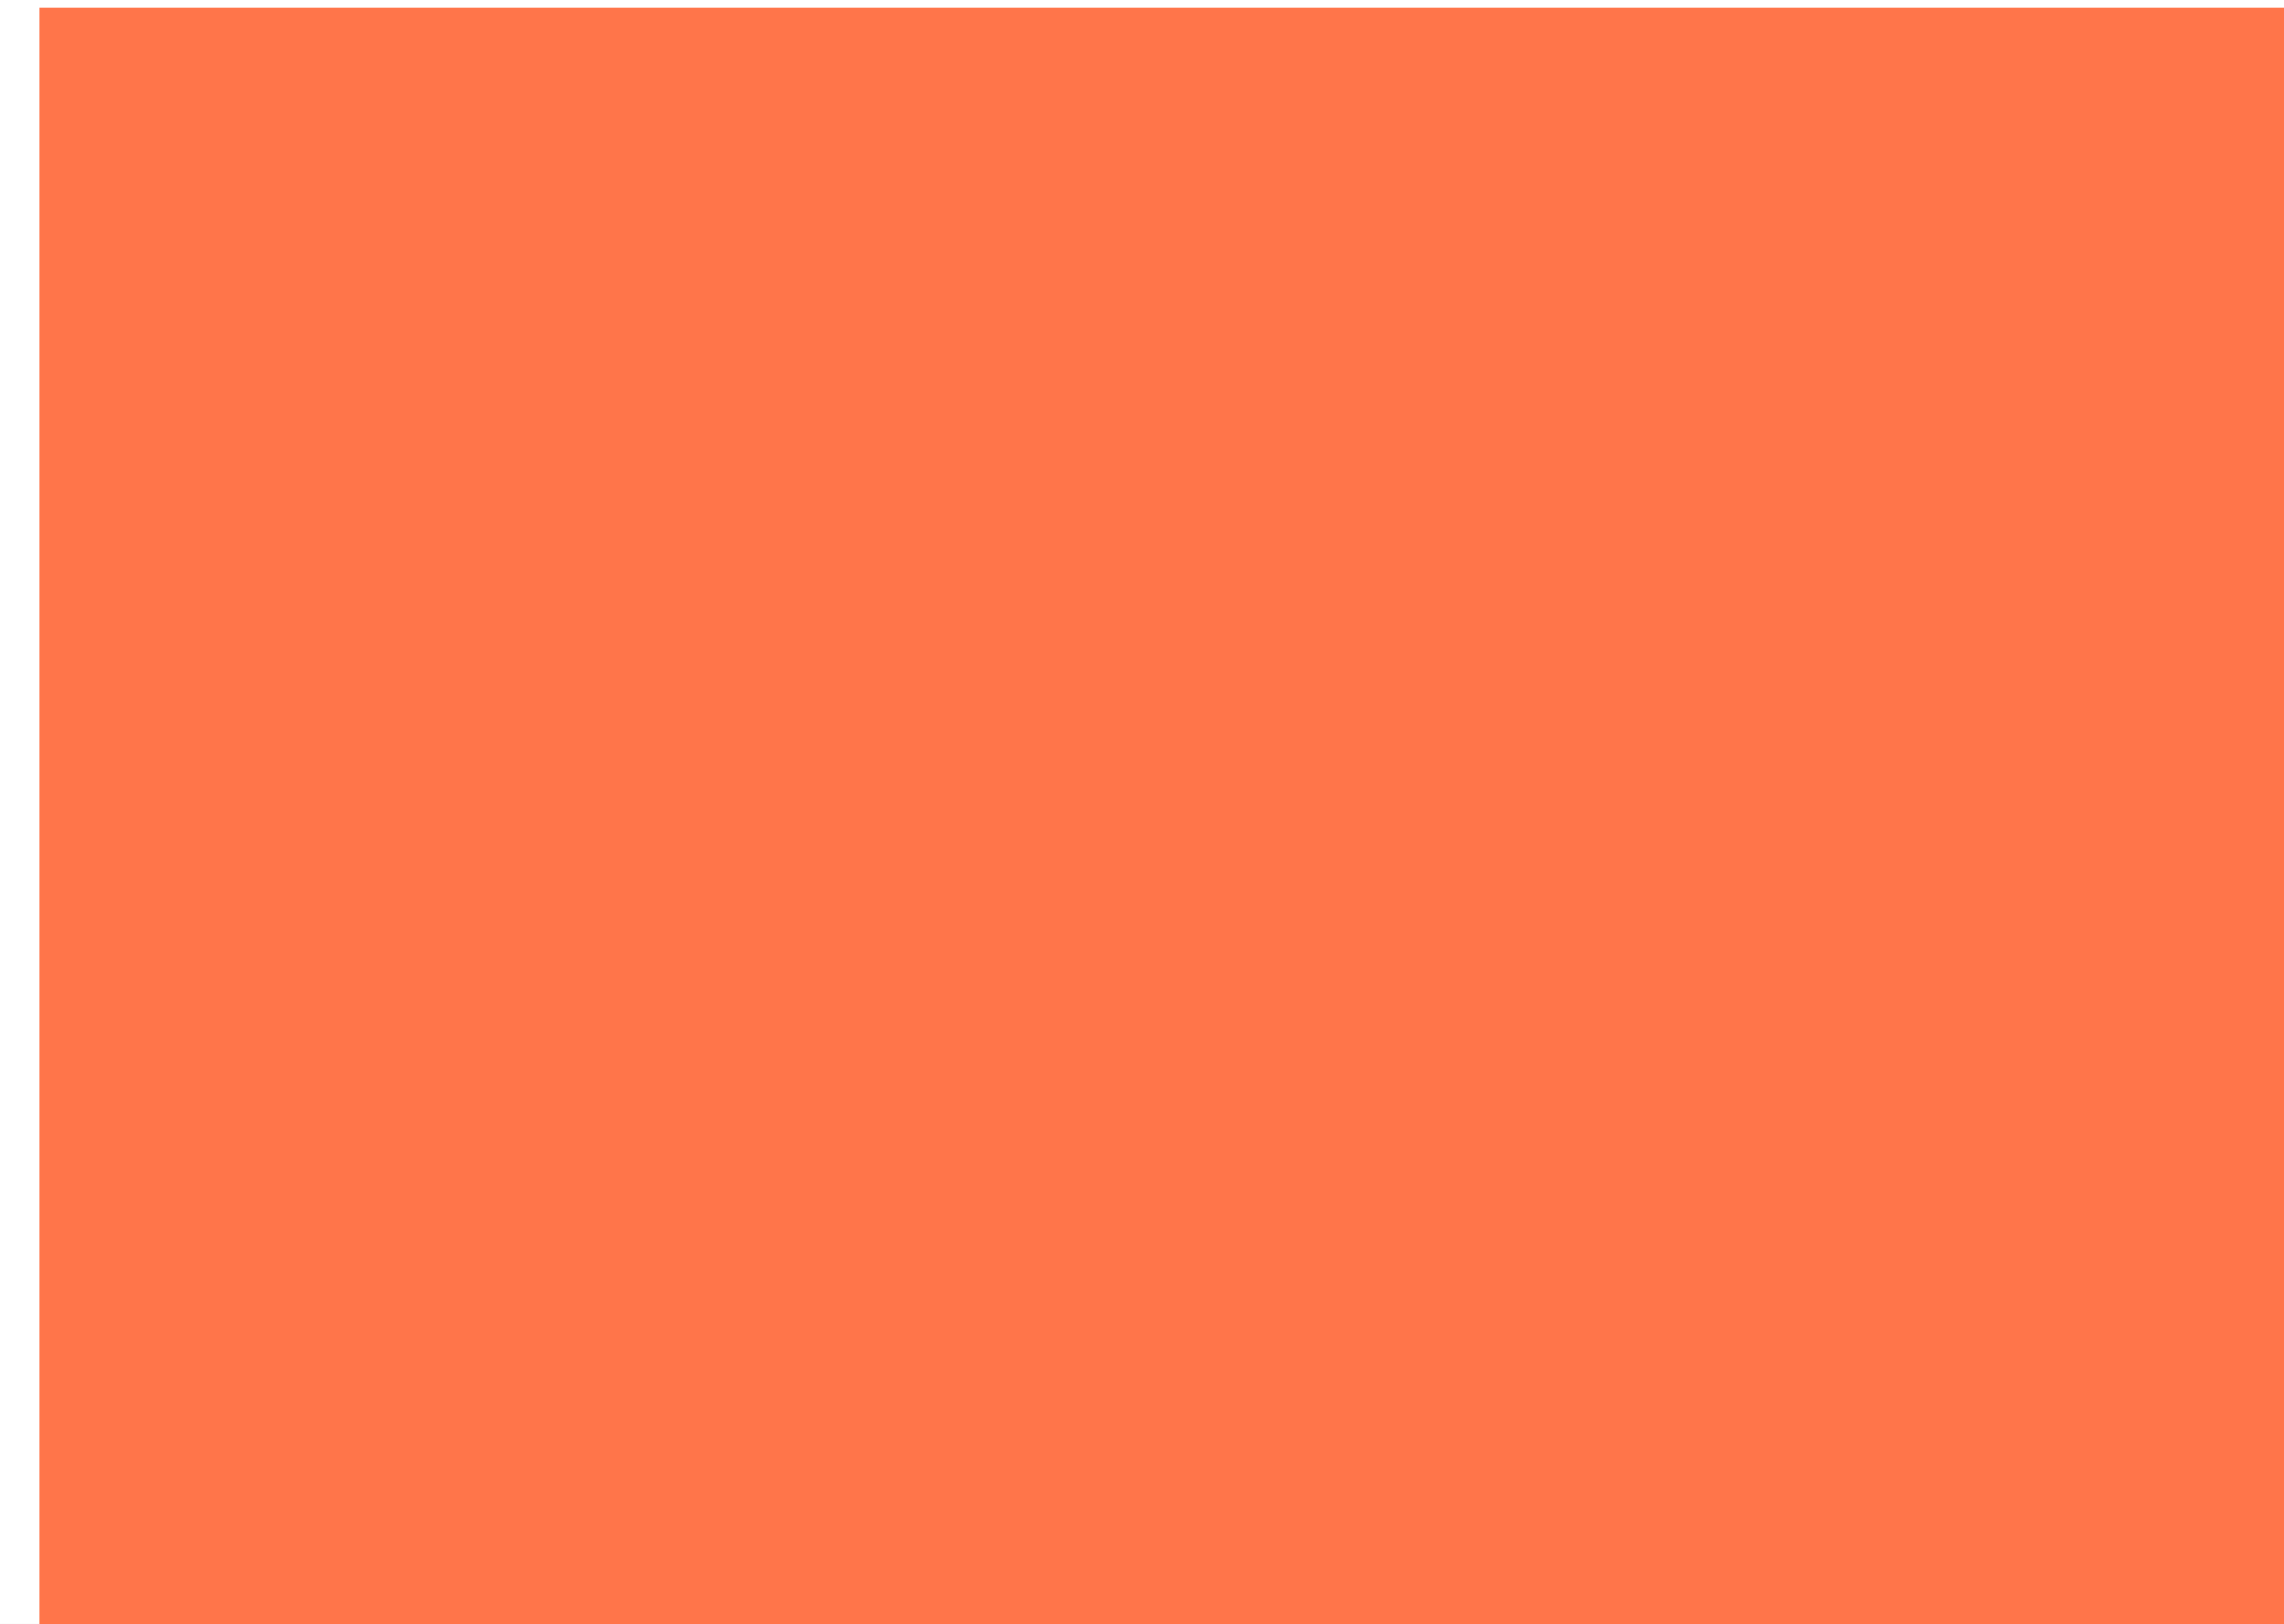
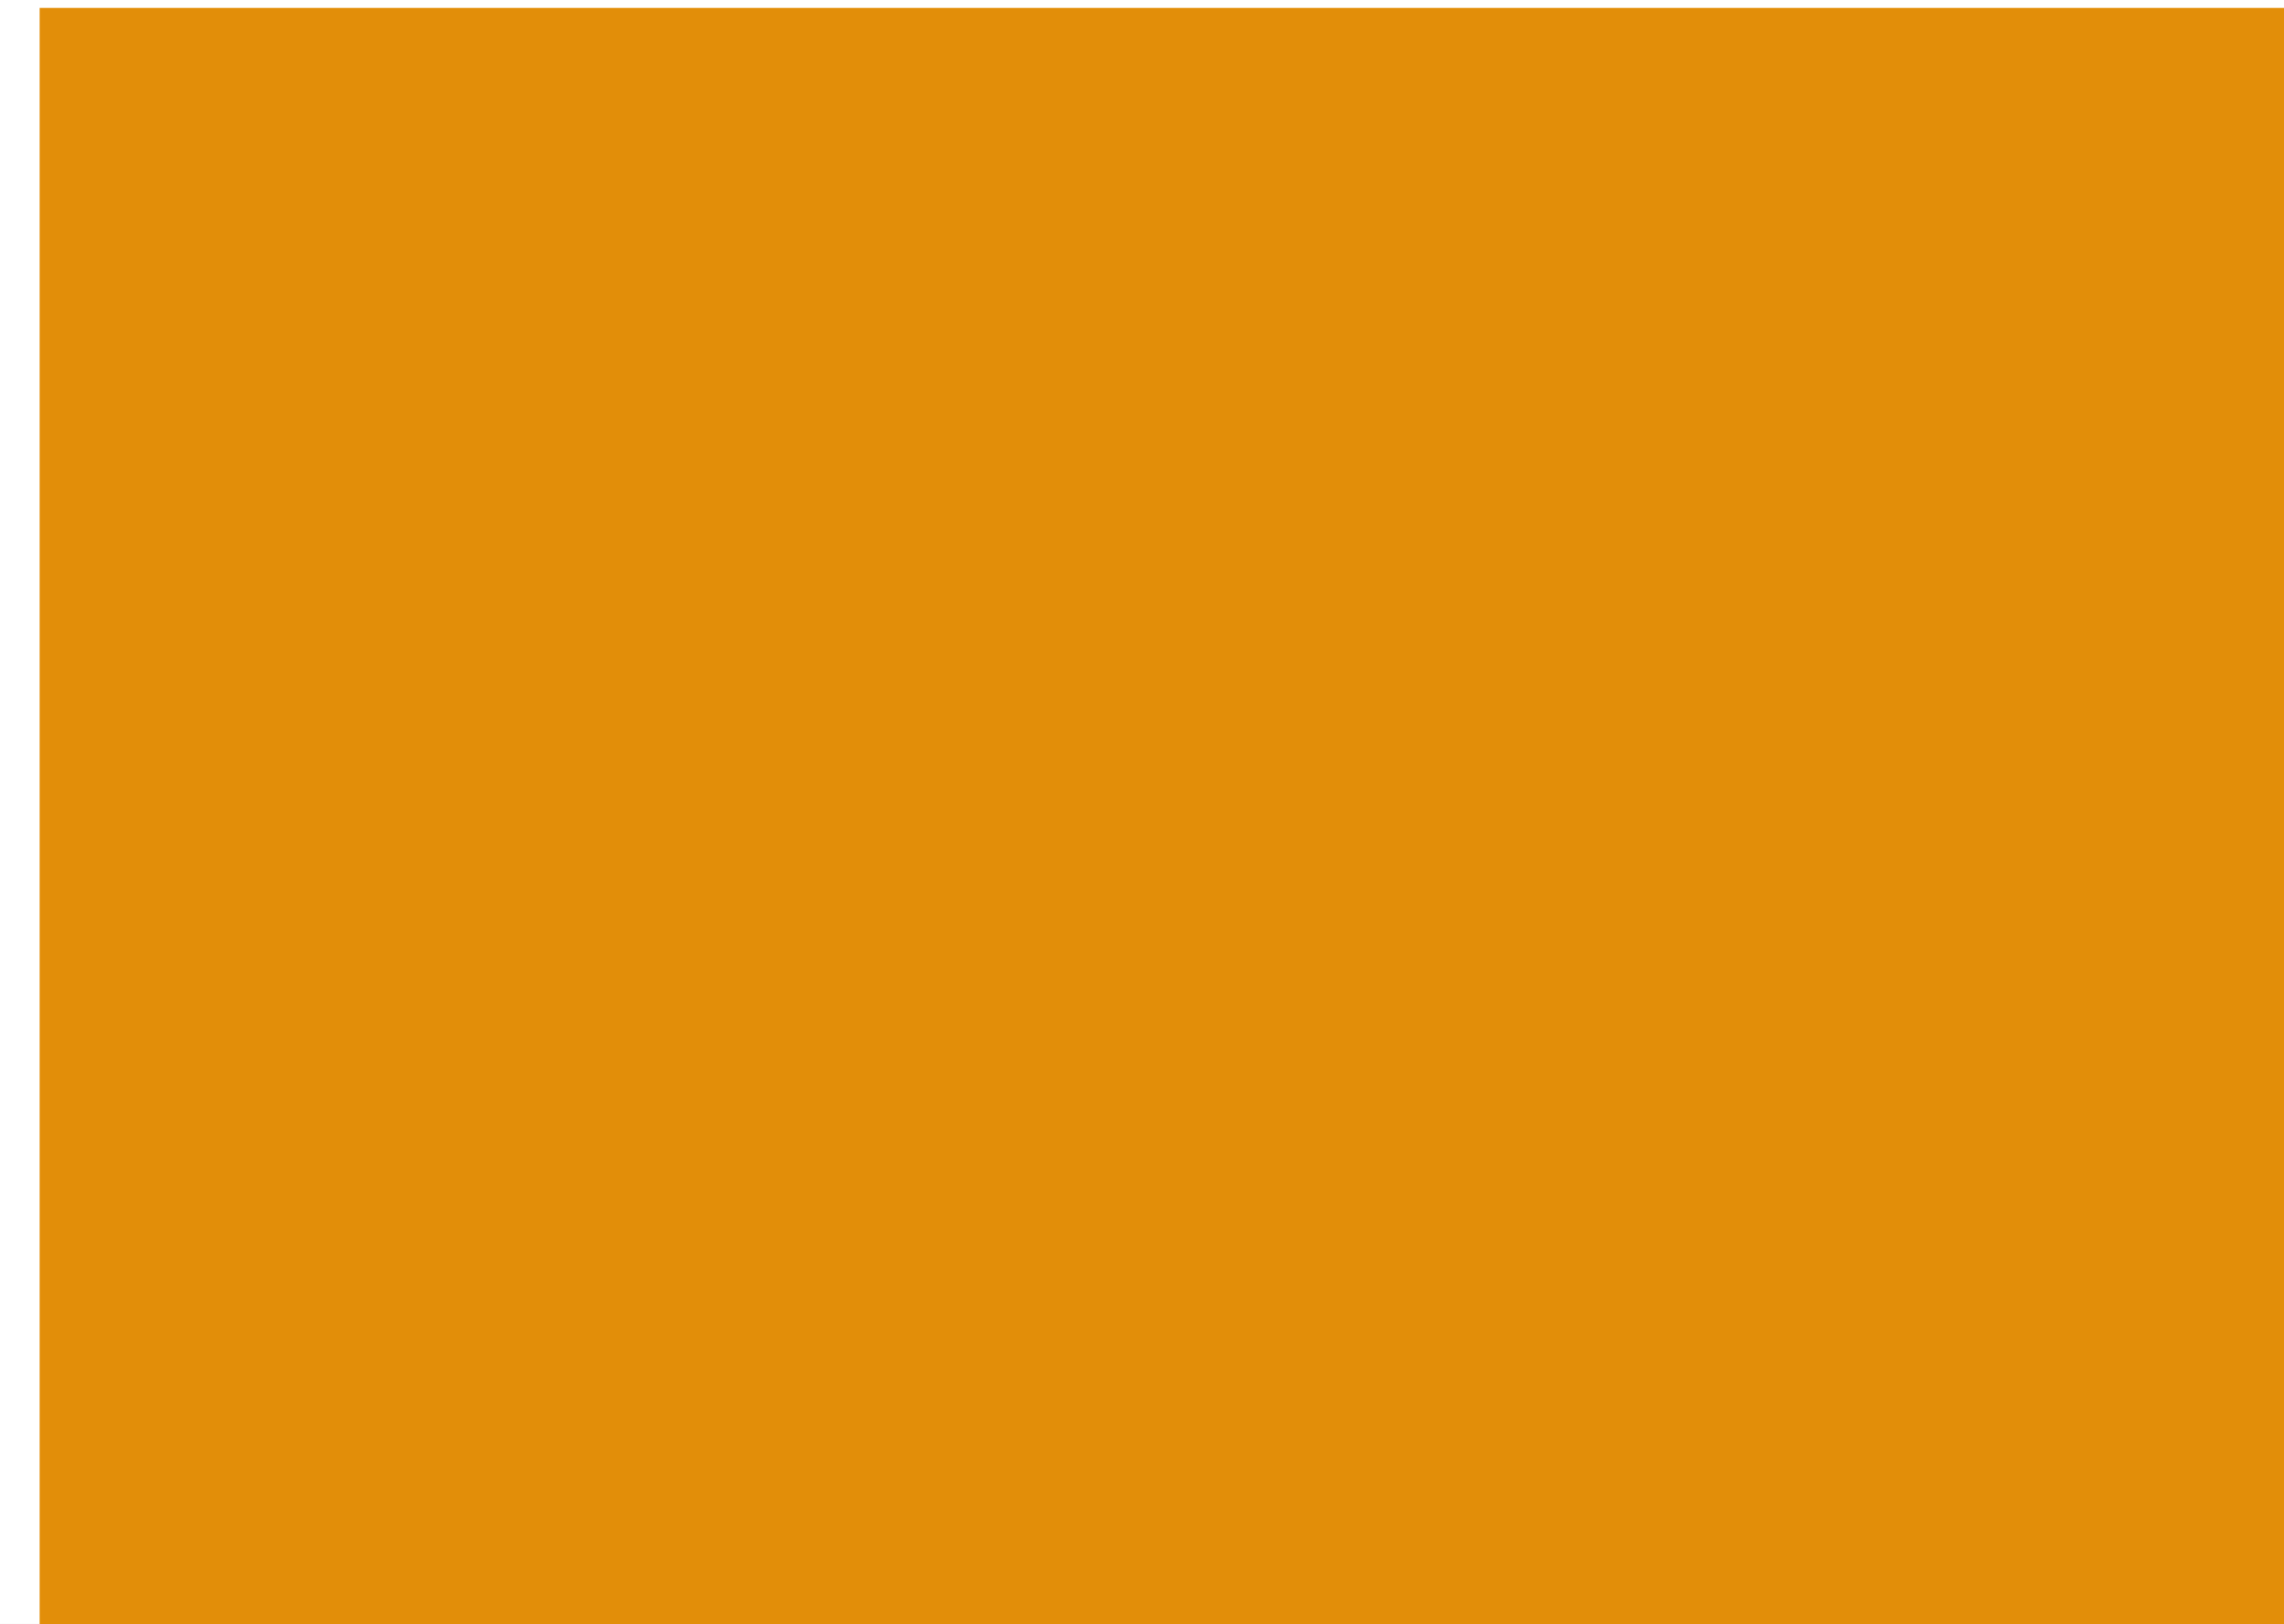
<svg xmlns="http://www.w3.org/2000/svg" width="100%" height="100%" viewBox="0 0 1440 1024" preserveAspectRatio="none">
  <rect width="100%" height="100%" fill="white" />
-   <rect x="25" y="5" width="100%" height="100%" fill="#ff754a" />
+   <rect x="25" y="5" width="100%" height="100%" fill="#e28e09" />
</svg>
